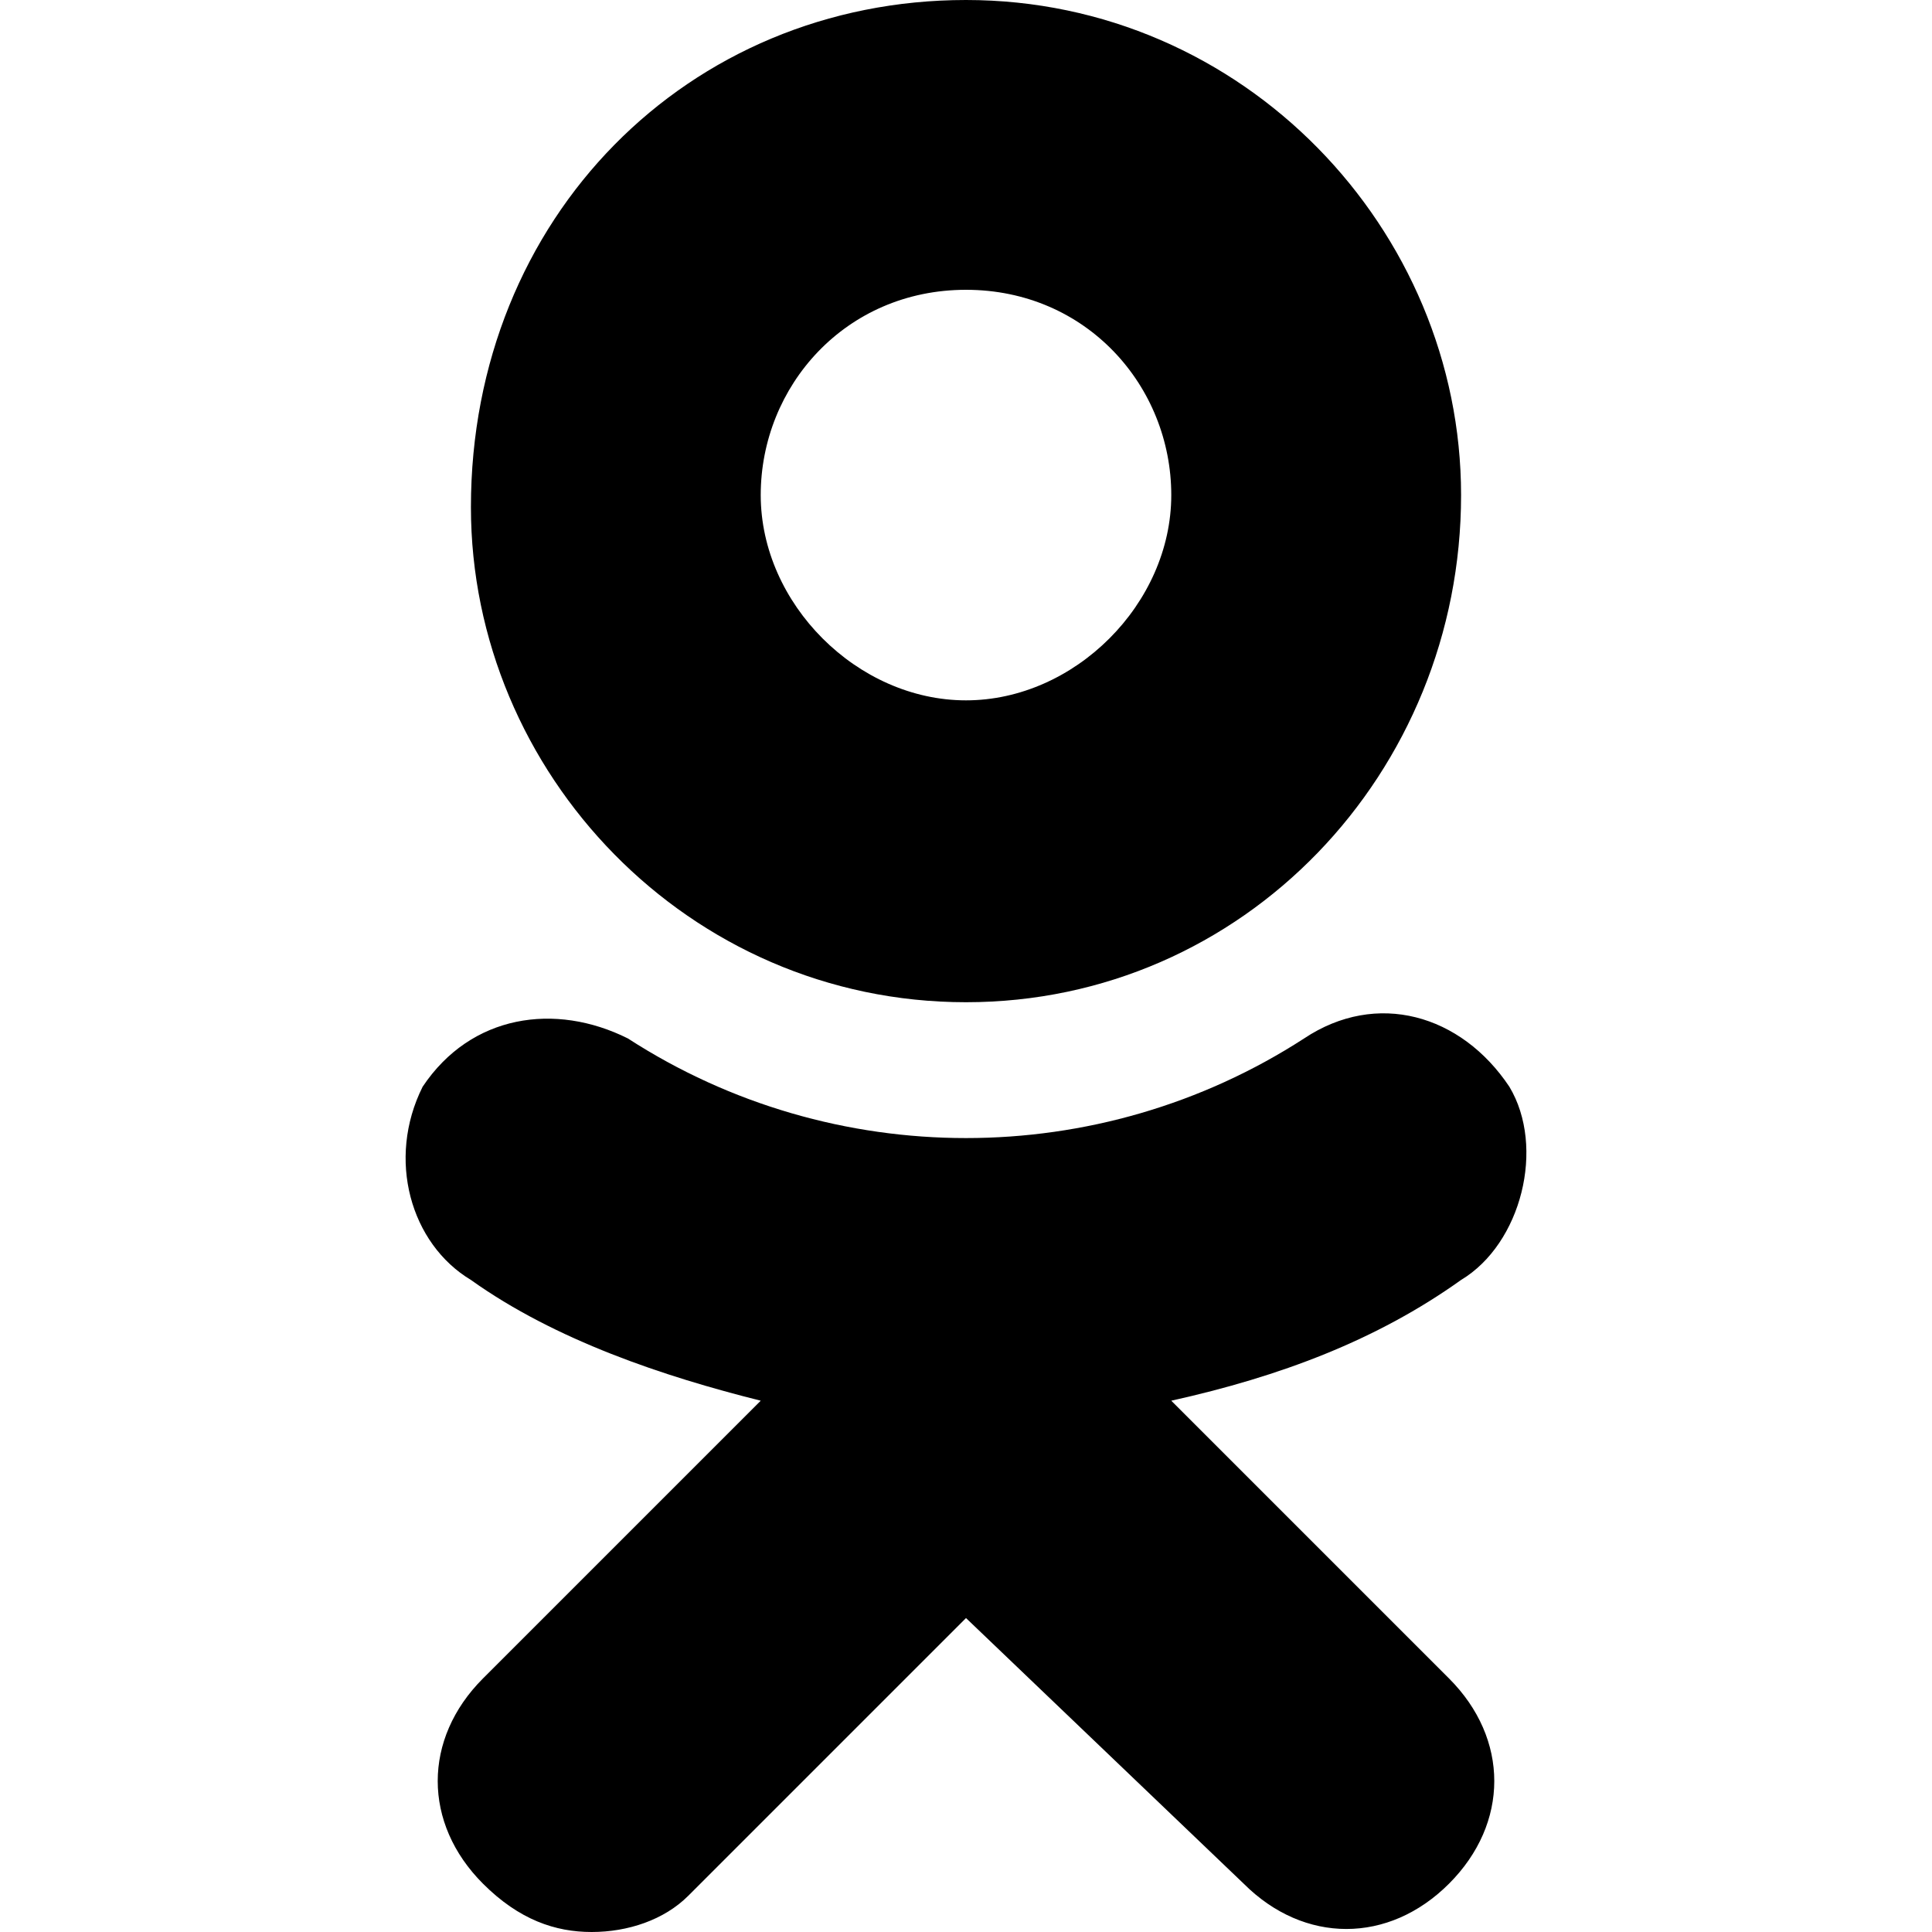
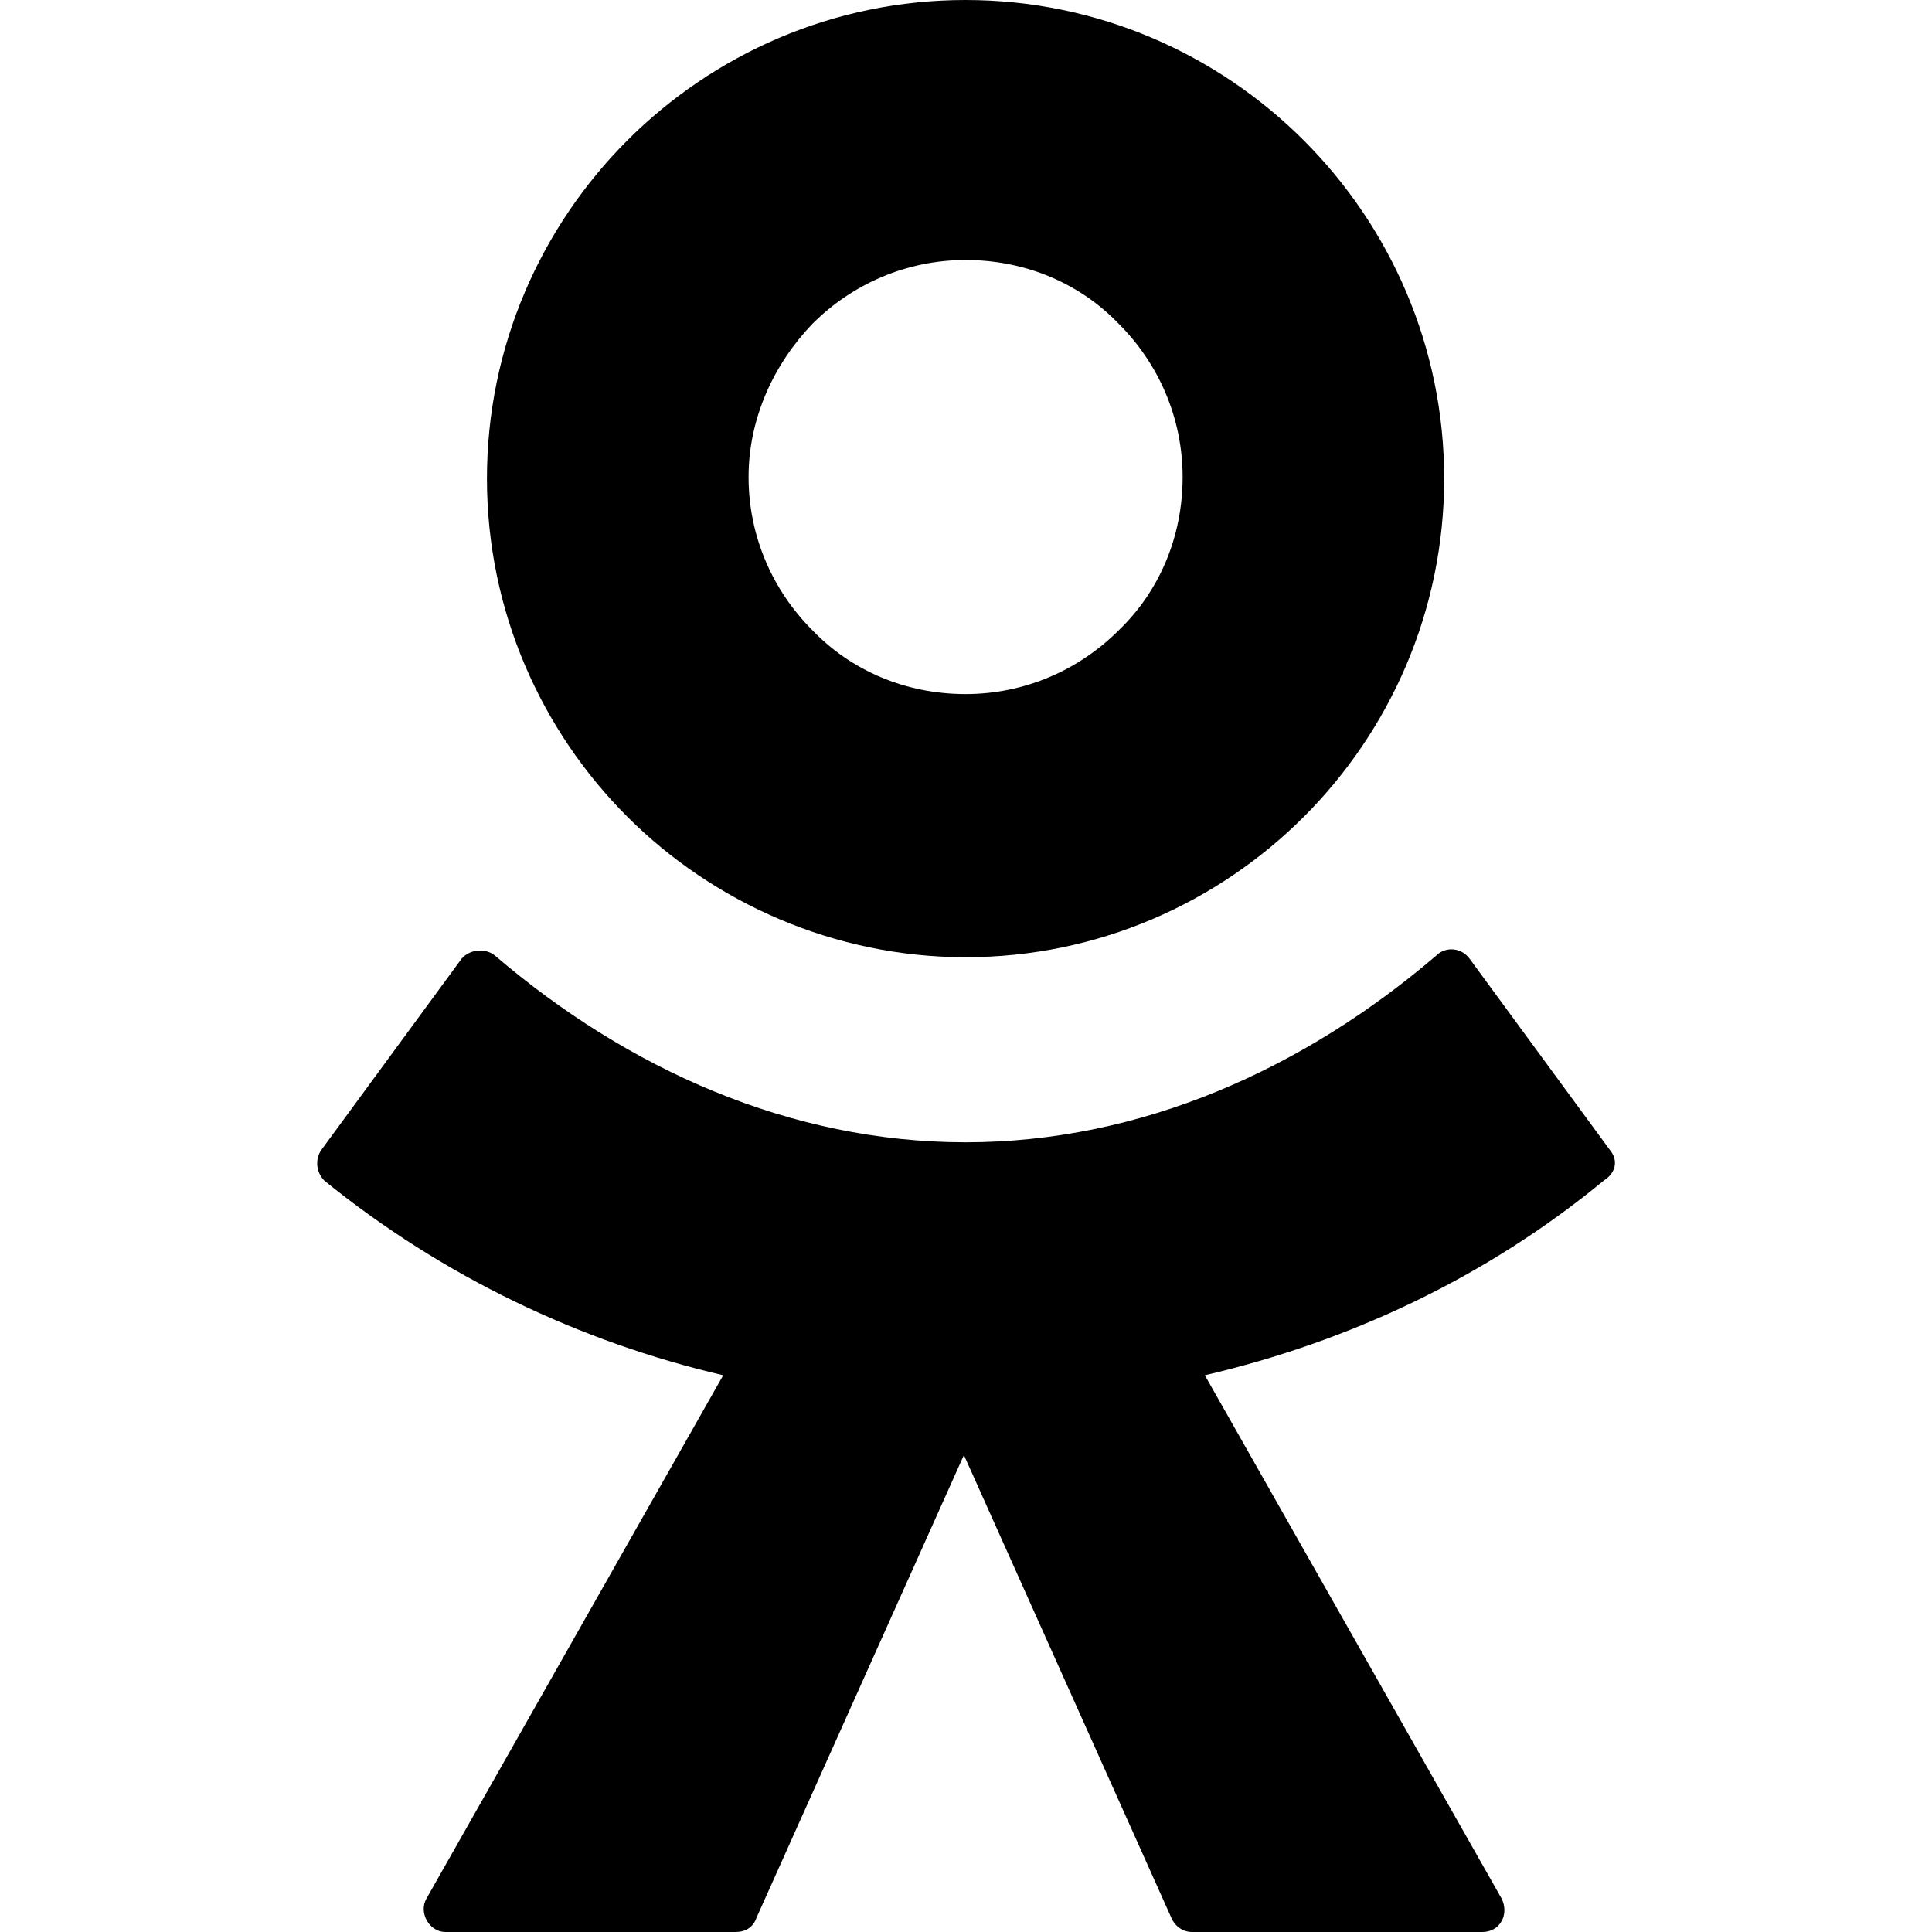
- <svg xmlns="http://www.w3.org/2000/svg" viewBox="0 0 16 16">
-   <path stroke="none" d="M12.1,10.6c-0.7,0.5-1.5,0.8-2.4,1l2.3,2.3c0.5,0.5,0.5,1.2,0,1.7c-0.5,0.5-1.2,0.5-1.7,0L8,13.4l-2.3,2.3 C5.5,15.9,5.2,16,4.9,16c-0.3,0-0.6-0.1-0.9-0.4c-0.5-0.5-0.5-1.2,0-1.7l2.3-2.3c-0.8-0.2-1.7-0.5-2.4-1C3.4,10.3,3.2,9.6,3.5,9 c0.4-0.6,1.1-0.7,1.7-0.4c1.7,1.1,3.9,1.1,5.6,0c0.6-0.4,1.3-0.2,1.7,0.4C12.8,9.5,12.6,10.3,12.1,10.6z M8,8.3 c-2.3,0-4.1-1.9-4.1-4.1C3.9,1.8,5.7,0,8,0c2.3,0,4.1,1.9,4.1,4.1C12.1,6.4,10.3,8.3,8,8.3z M8,2.4c-1,0-1.7,0.8-1.7,1.7 c0,0.9,0.8,1.7,1.7,1.7c0.9,0,1.7-0.8,1.7-1.7C9.7,3.2,9,2.4,8,2.4z" />
+ <svg xmlns="http://www.w3.org/2000/svg" viewBox="0 0 24 24">
+   <path stroke="none" d="M11.994,11.891c1.645,0,3.131-0.674,4.202-1.744S17.94,7.59,17.94,5.945s-0.674-3.131-1.744-4.201  S13.639,0,11.994,0c-1.645,0-3.131,0.674-4.201,1.744S6.049,4.301,6.049,5.945s0.674,3.131,1.744,4.201S10.369,11.891,11.994,11.891  z M10.092,4.023c0.495-0.495,1.169-0.793,1.903-0.793c0.753,0,1.427,0.297,1.903,0.793c0.495,0.495,0.793,1.169,0.793,1.903  c0,0.753-0.297,1.427-0.793,1.903c-0.495,0.495-1.169,0.793-1.903,0.793c-0.753,0-1.427-0.297-1.903-0.793  C9.596,7.333,9.299,6.659,9.299,5.926S9.616,4.519,10.092,4.023z" />
+   <path stroke="none" d="M20.001,14.289l-1.744-2.378c-0.099-0.139-0.297-0.159-0.416-0.04c-1.645,1.407-3.666,2.319-5.846,2.319  s-4.201-0.912-5.846-2.319c-0.119-0.099-0.317-0.079-0.416,0.04l-1.744,2.378c-0.079,0.119-0.059,0.277,0.04,0.377  c1.467,1.189,3.171,2.002,4.955,2.418l-3.686,6.5C5.196,23.762,5.335,24,5.533,24H9.14c0.119,0,0.218-0.059,0.258-0.178l2.576-5.747  l2.576,5.747C14.59,23.921,14.689,24,14.808,24h3.607c0.218,0,0.337-0.218,0.238-0.416l-3.686-6.5  c1.784-0.416,3.488-1.209,4.955-2.418C20.08,14.566,20.1,14.408,20.001,14.289z" />
</svg>
